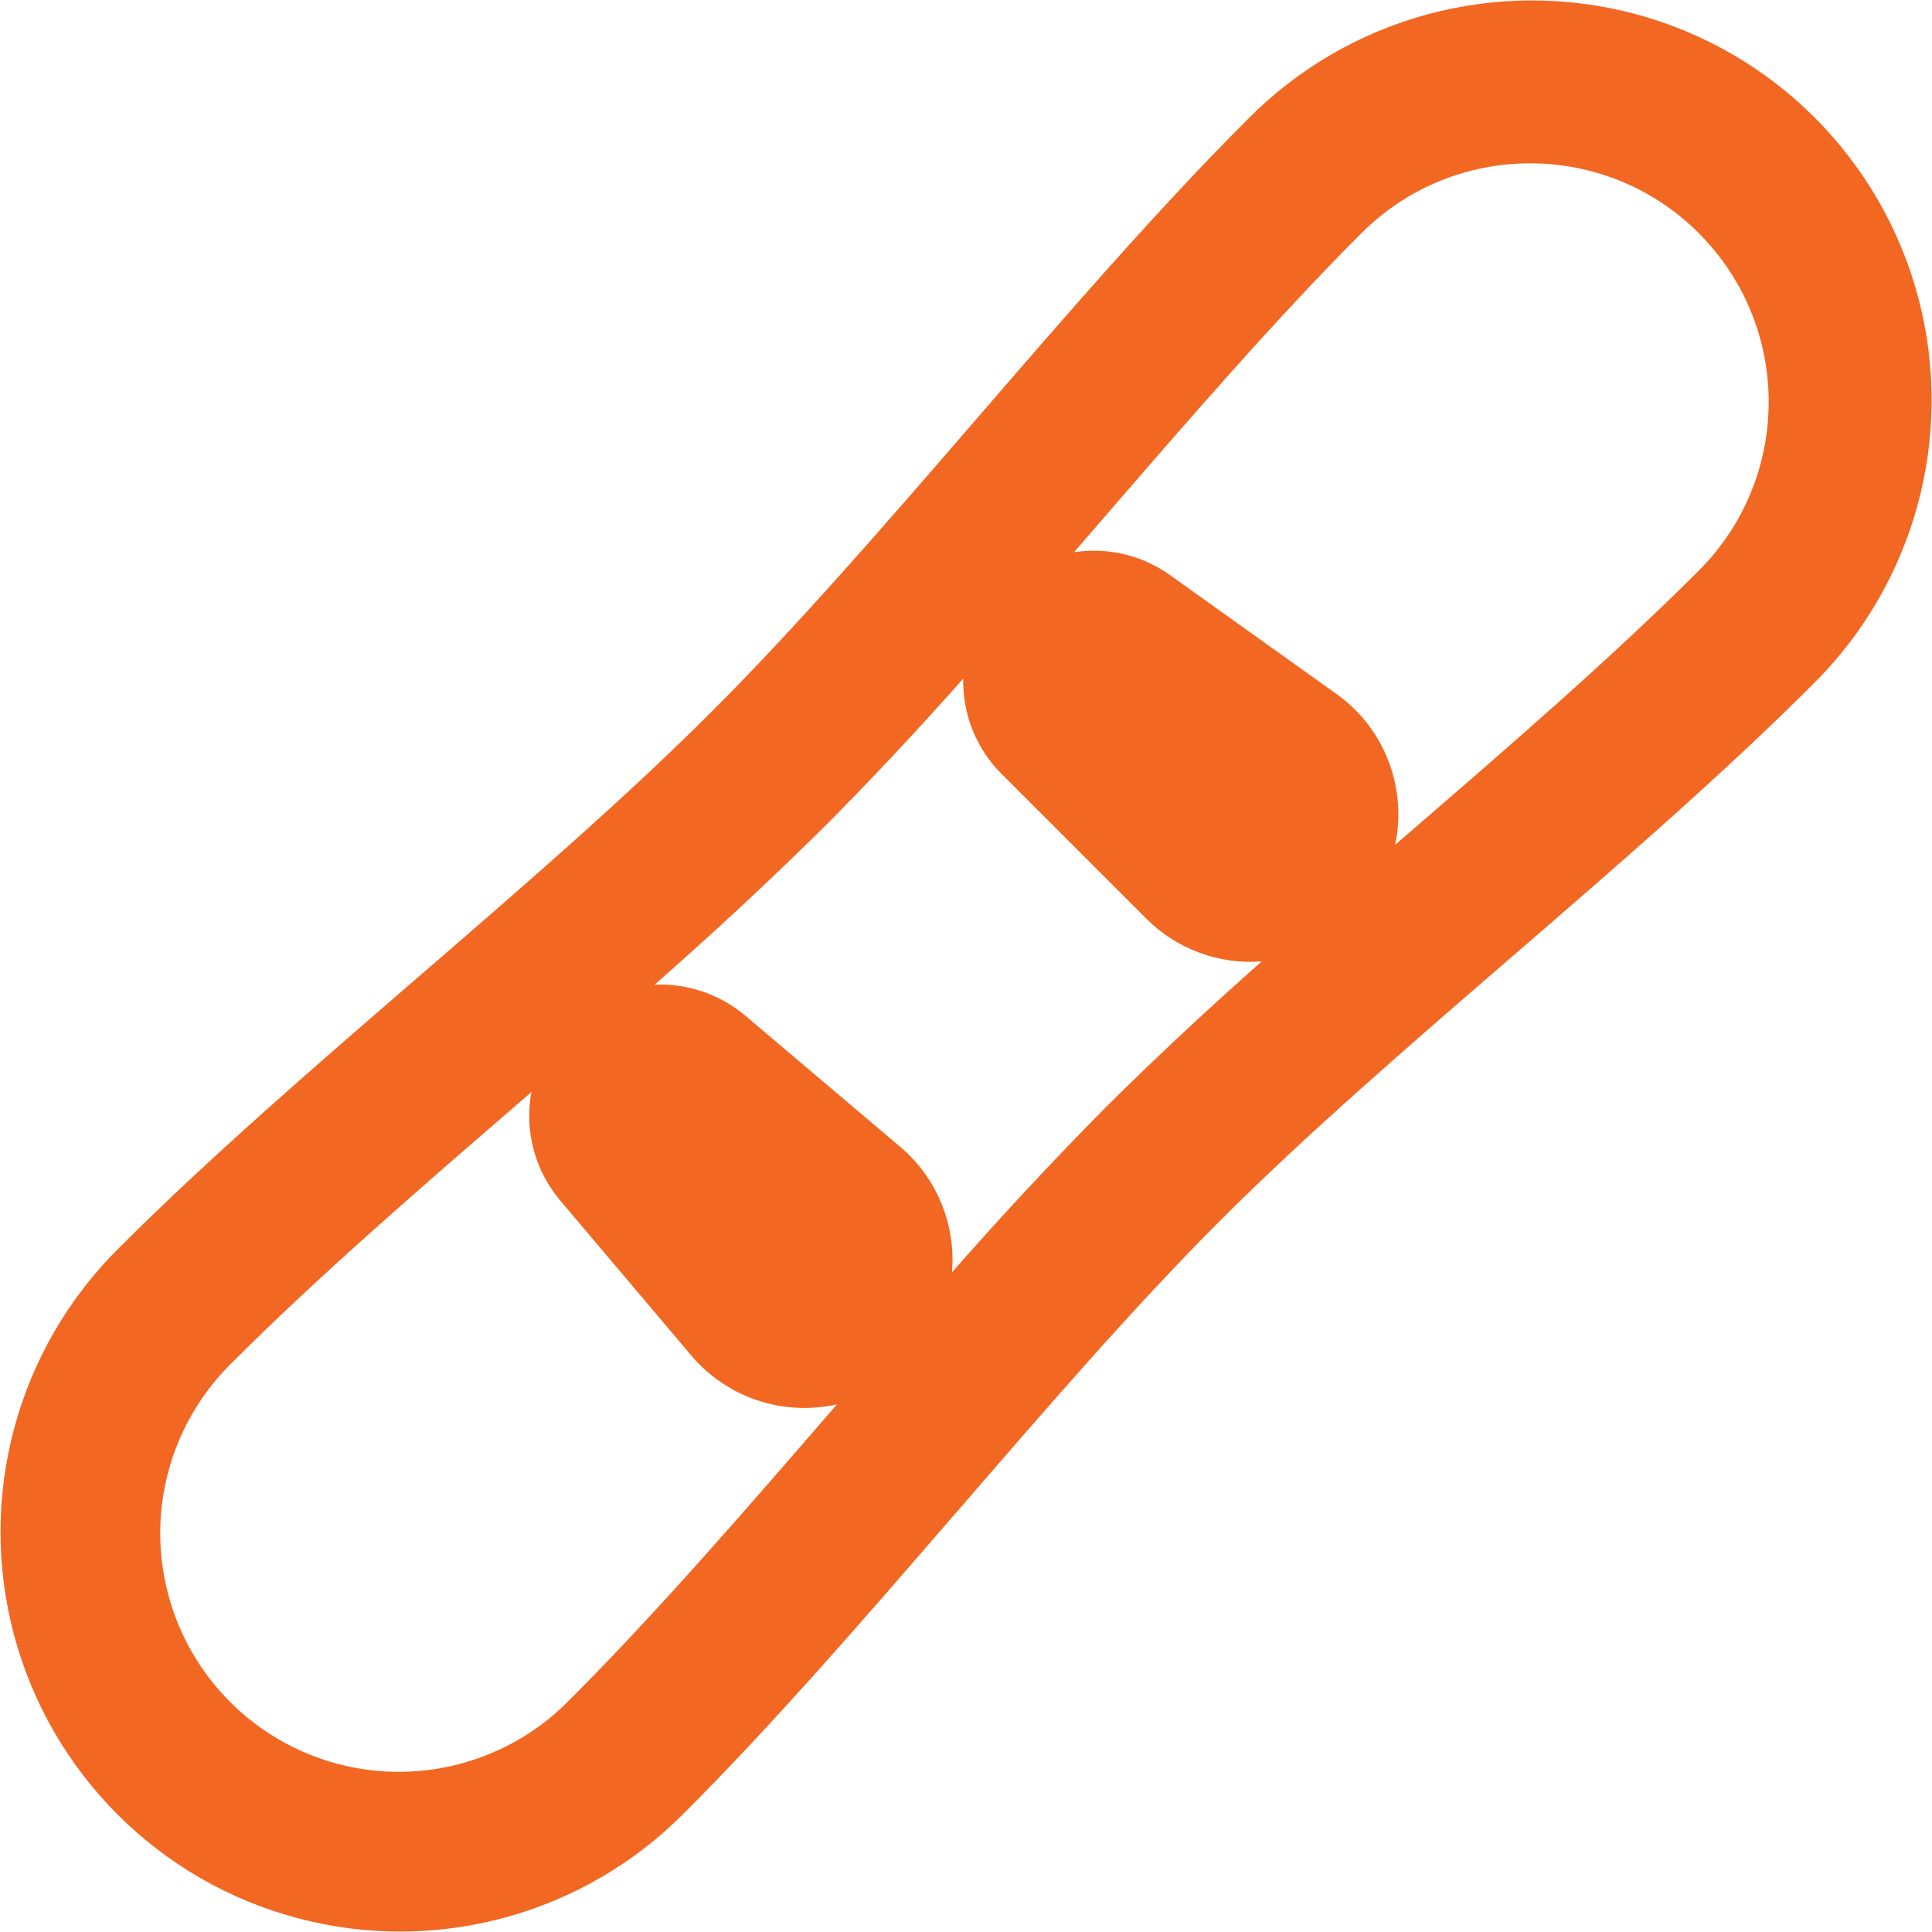
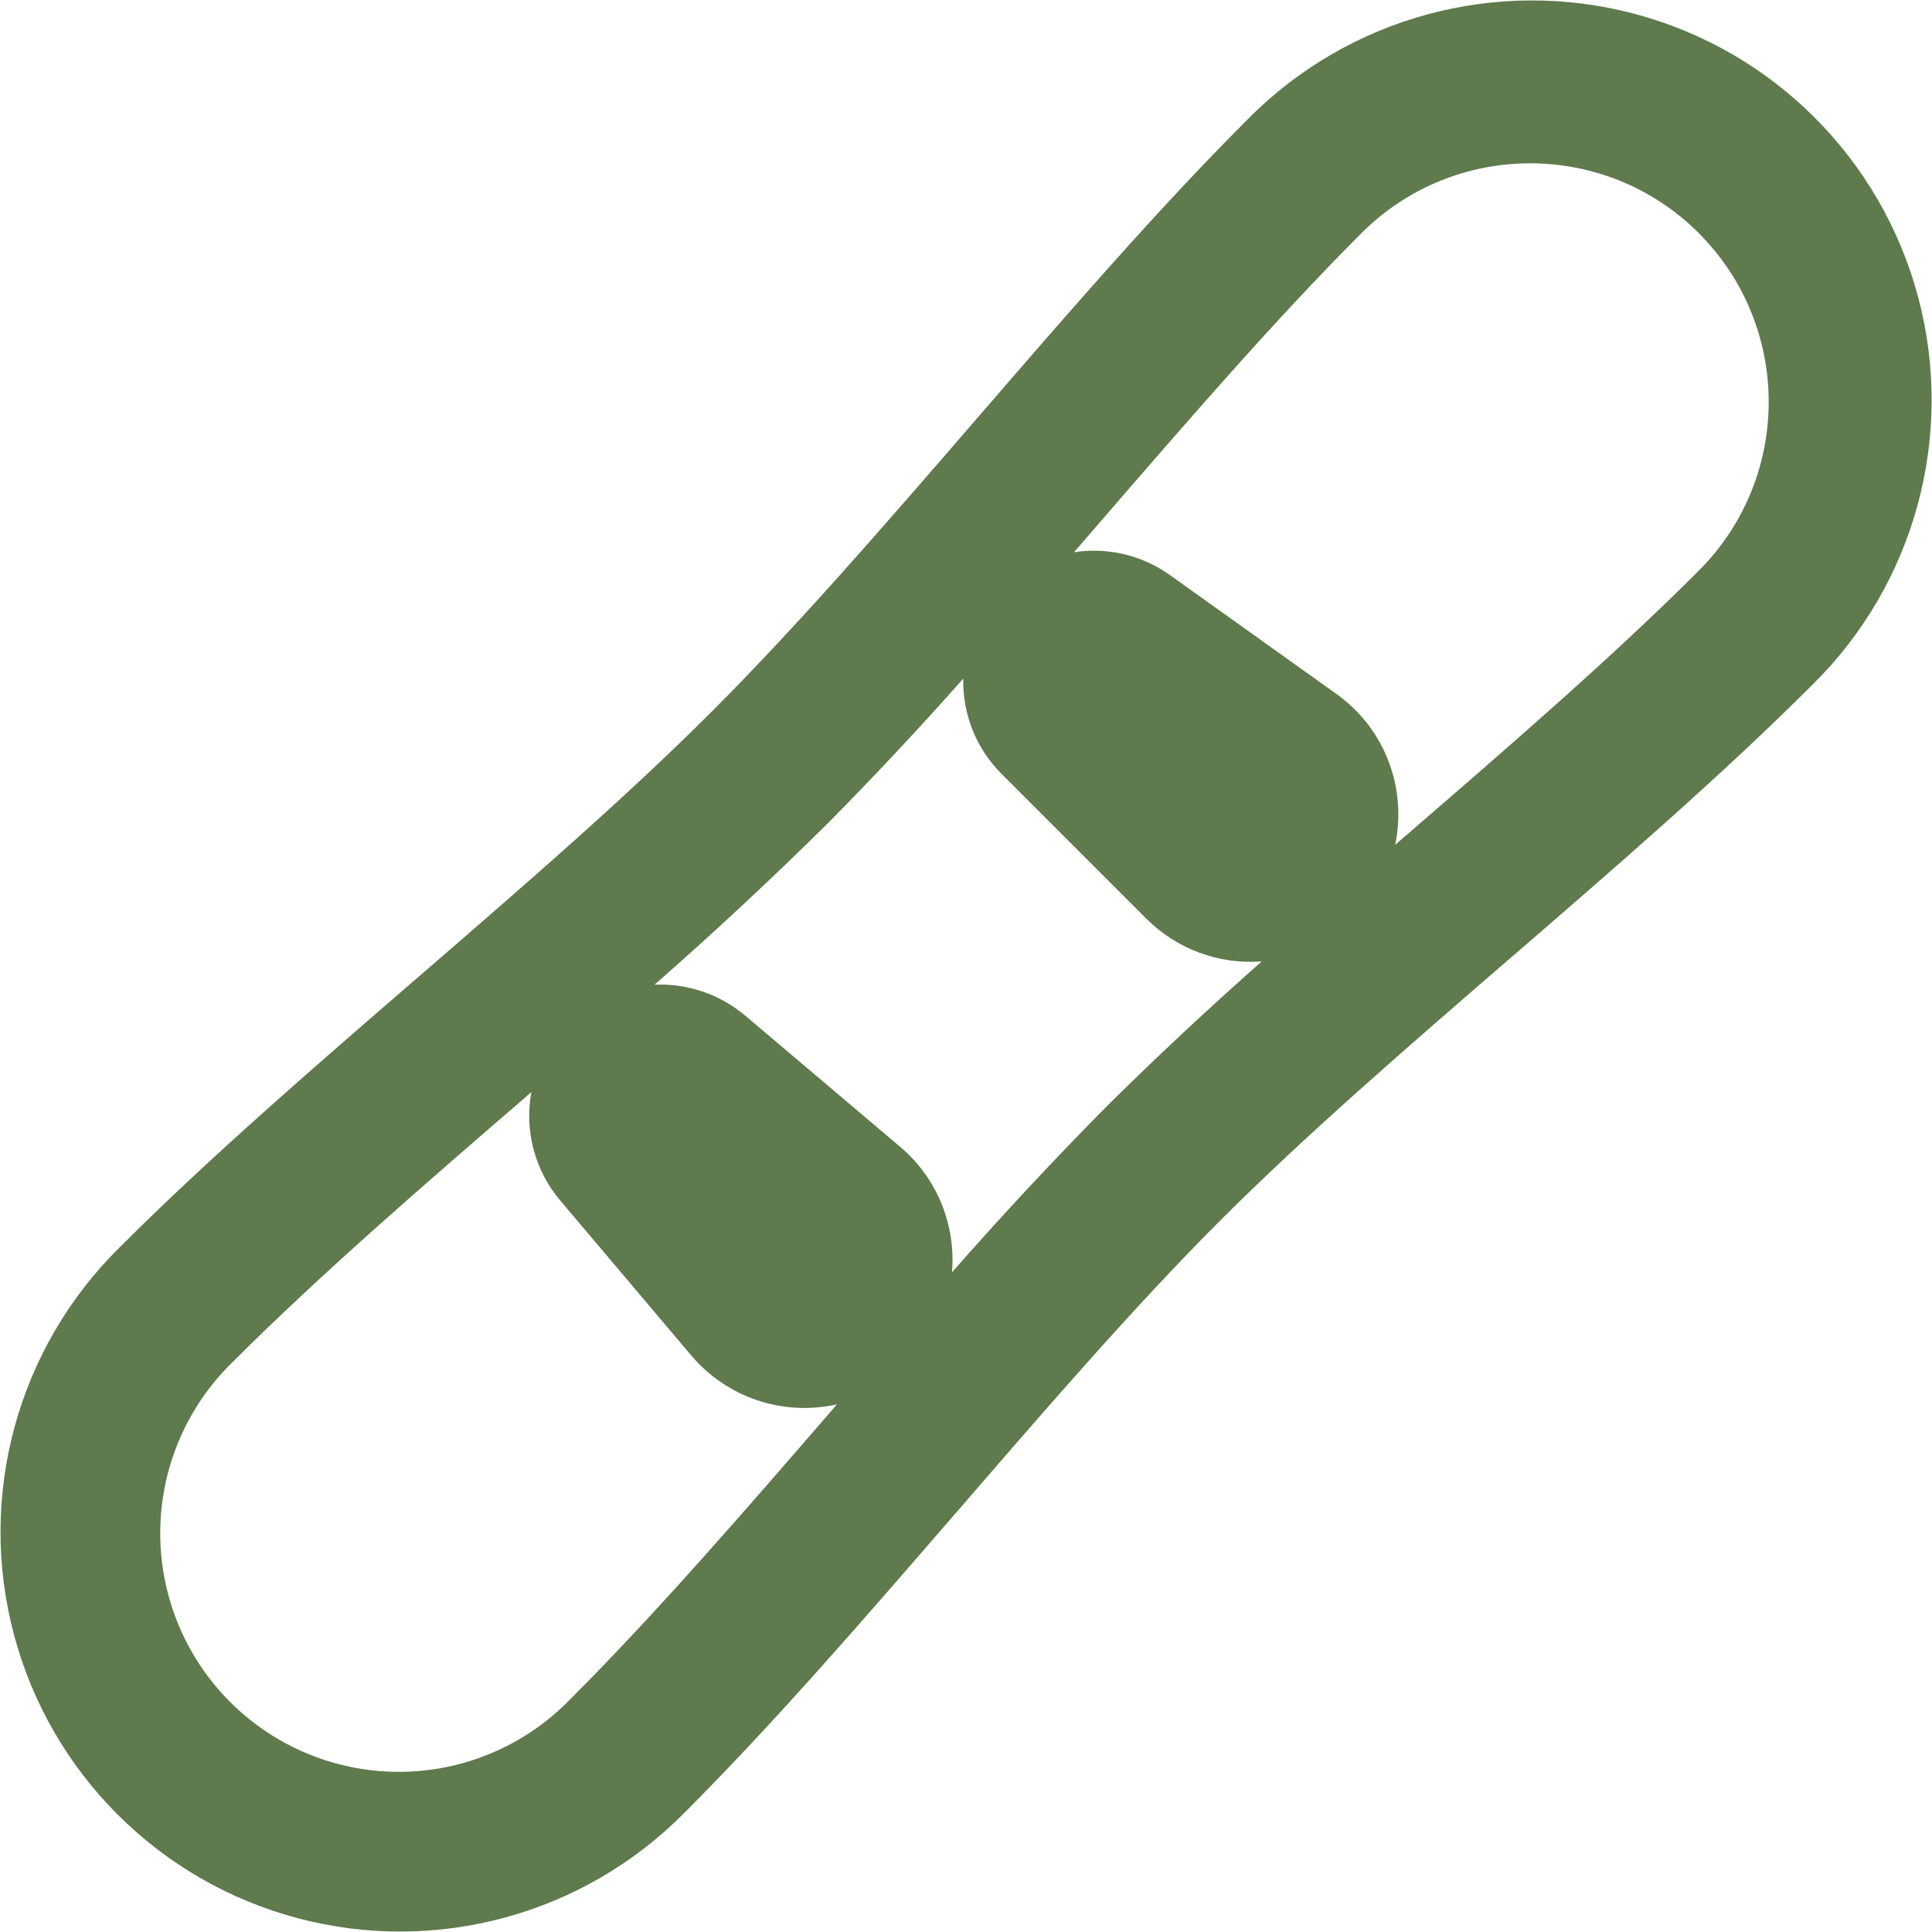
- <svg xmlns="http://www.w3.org/2000/svg" fill="#F26722" viewBox="0 0 24 24">
+ <svg xmlns="http://www.w3.org/2000/svg" fill="#5F7A4D" viewBox="0 0 24 24">
  <path d="M15.498 1.483a4.964 4.964 0 117.02 7.02c-1.12 1.12-2.435 2.257-3.715 3.364l-.017.014c-1.299 1.123-2.562 2.215-3.626 3.279s-2.156 2.327-3.278 3.626l-.015.016c-1.107 1.28-2.243 2.595-3.363 3.715a4.964 4.964 0 11-7.02-7.02c1.12-1.12 2.435-2.256 3.715-3.363l.017-.014c1.298-1.123 2.561-2.215 3.625-3.28 1.064-1.063 2.157-2.326 3.28-3.625l.014-.016c1.106-1.28 2.243-2.596 3.363-3.716zm5.606 1.414a2.964 2.964 0 00-4.192 0c-1.064 1.064-2.156 2.327-3.279 3.626l-.291.337c.407-.063.836.03 1.192.284l2.068 1.477c.62.443.874 1.19.729 1.874l.147-.127c1.299-1.123 2.562-2.215 3.626-3.28a2.964 2.964 0 000-4.19zm-10.849 7.358a48.186 48.186 0 01-2.124 1.977c.397-.017.8.11 1.126.384l1.924 1.629c.475.402.693.99.645 1.56a47.477 47.477 0 011.92-2.06 46.1 46.1 0 011.928-1.802 1.83 1.83 0 01-1.435-.532l-1.797-1.797a1.62 1.62 0 01-.476-1.184 45.066 45.066 0 01-1.71 1.825zM6.6 13.567l-.06.051-.016.015c-1.3 1.122-2.562 2.215-3.626 3.279a2.964 2.964 0 104.191 4.191c1.064-1.064 2.157-2.327 3.28-3.625l.014-.017.014-.016a1.84 1.84 0 01-1.81-.607L6.96 14.914a1.628 1.628 0 01-.359-1.347z" fill="" />
</svg>
